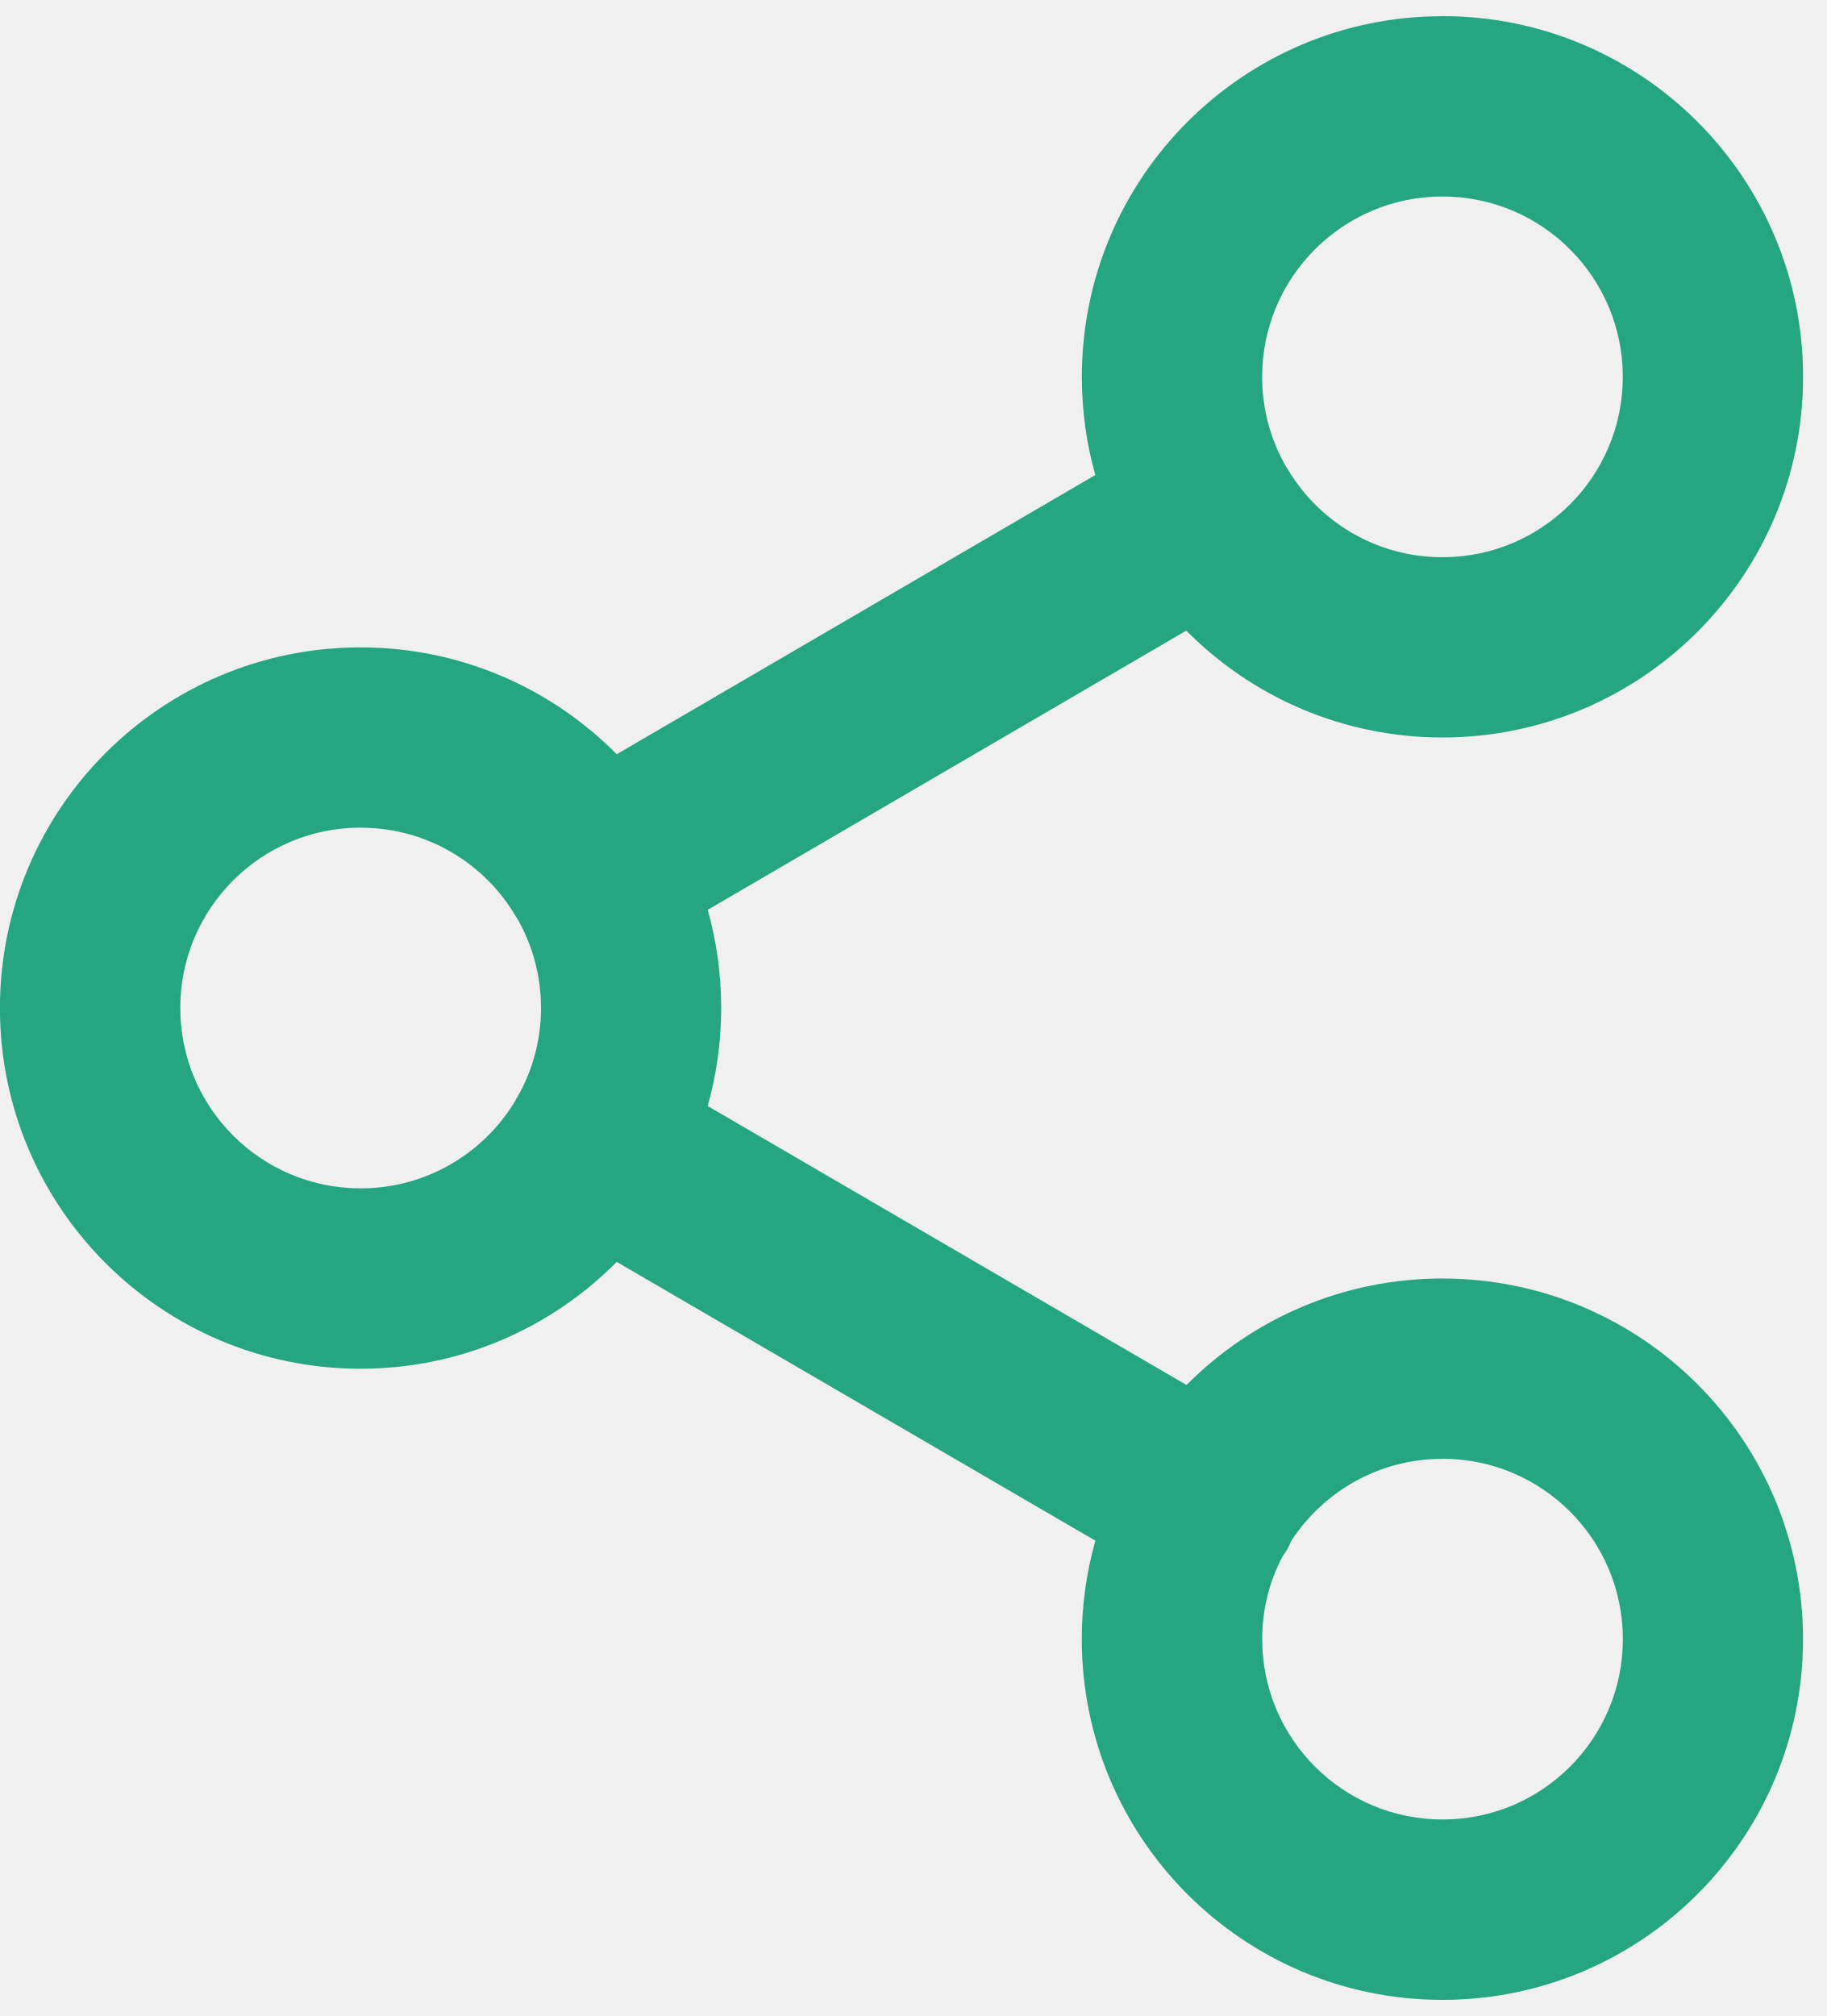
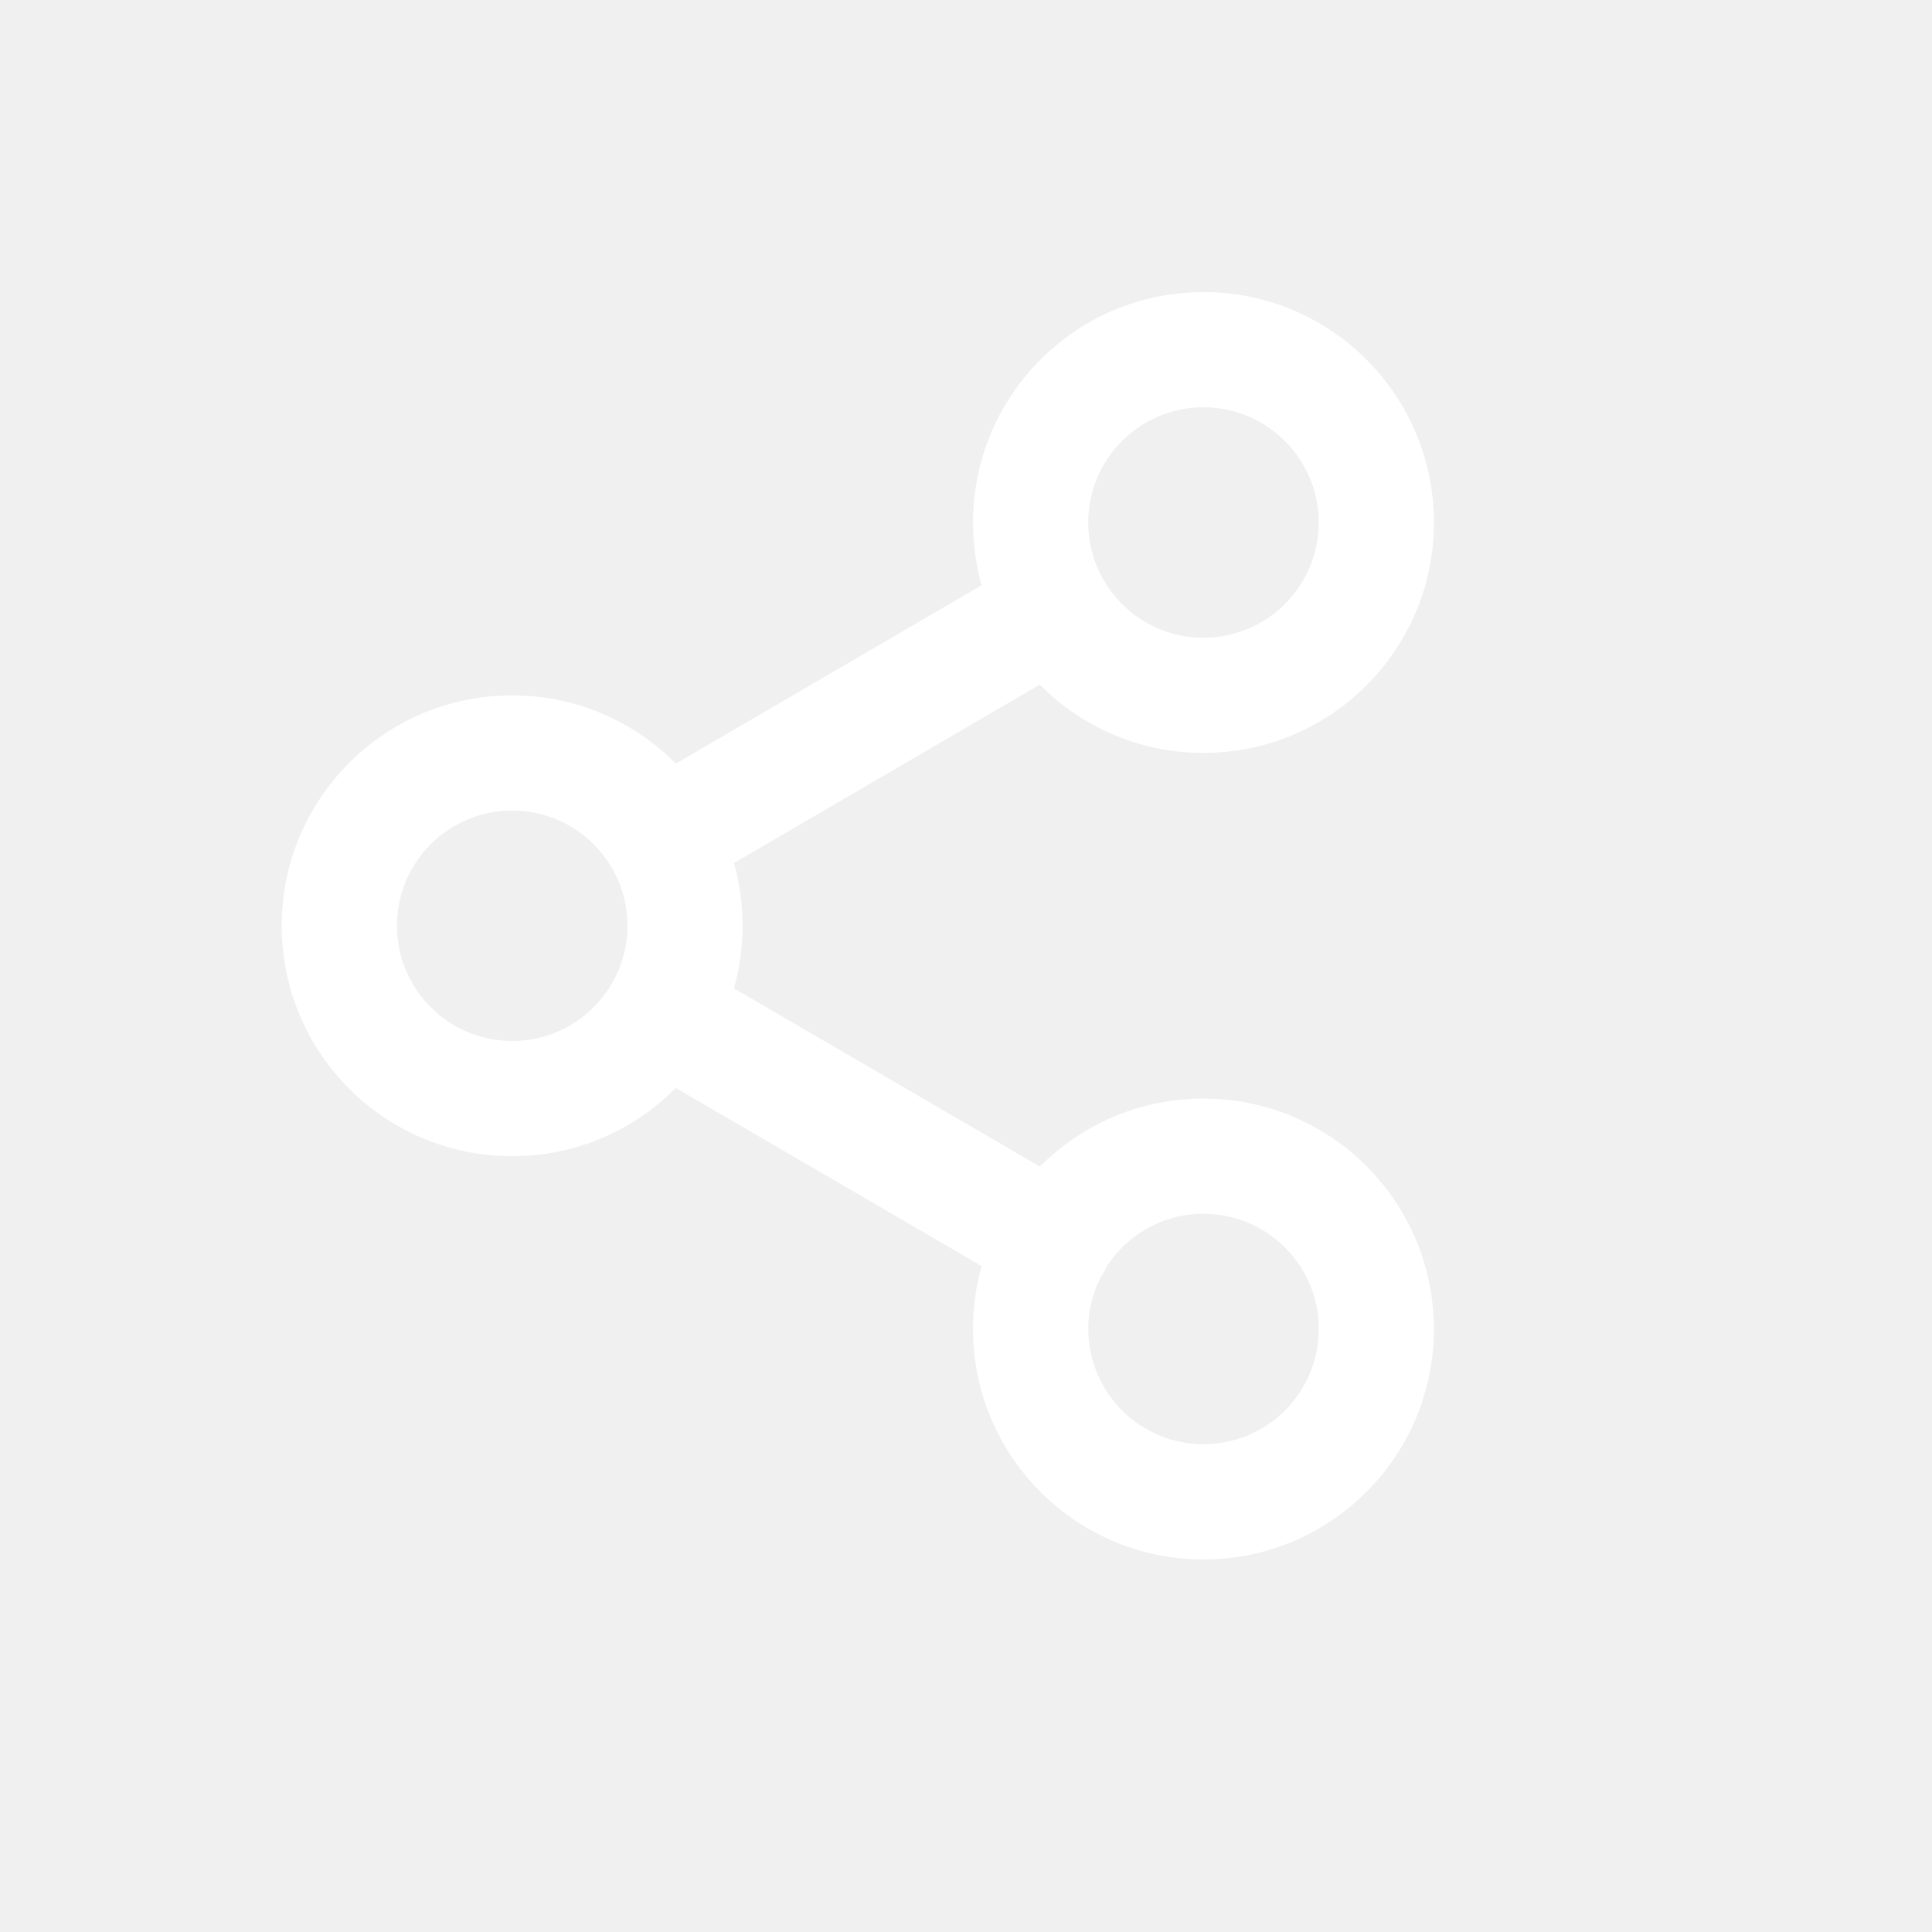
- <svg xmlns="http://www.w3.org/2000/svg" version="1.1" width="29" height="32" viewBox="0 0 29 32">
-   <path d="M22.9 0.256c3.162 0 5.725 2.563 5.725 5.725s-2.563 5.725-5.725 5.725c-1.591 0-3.030-0.649-4.067-1.696l-7.598 4.432c0.14 0.495 0.214 1.018 0.214 1.558s-0.075 1.061-0.214 1.556l7.602 4.428c1.037-1.044 2.474-1.69 4.062-1.69 3.162 0 5.725 2.563 5.725 5.725s-2.563 5.725-5.725 5.725c-3.162 0-5.725-2.563-5.725-5.725 0-0.542 0.075-1.066 0.216-1.563l-7.599-4.426c-1.037 1.047-2.477 1.696-4.067 1.696-3.162 0-5.725-2.563-5.725-5.725s2.563-5.725 5.725-5.725c1.591 0 3.030 0.649 4.067 1.696l7.598-4.432c-0.14-0.495-0.214-1.018-0.214-1.558 0-3.162 2.563-5.725 5.725-5.725zM22.9 23.156c-1.003 0-1.885 0.516-2.396 1.296l-0.060 0.126c-0.024 0.042-0.050 0.082-0.078 0.12-0.211 0.392-0.328 0.842-0.328 1.32 0 1.581 1.282 2.863 2.863 2.863s2.863-1.282 2.863-2.863c0-1.581-1.282-2.863-2.863-2.863zM5.725 13.137c-1.581 0-2.863 1.282-2.863 2.863s1.282 2.863 2.863 2.863c1.044 0 1.958-0.559 2.458-1.394l0.013-0.028c0.005-0.008 0.010-0.016 0.015-0.024 0.241-0.416 0.378-0.9 0.378-1.416 0-0.518-0.137-1.003-0.378-1.422l-0.014-0.018c-0.004-0.008-0.009-0.015-0.013-0.023-0.496-0.839-1.412-1.4-2.458-1.4zM22.9 3.119c-1.581 0-2.863 1.282-2.863 2.863 0 0.518 0.137 1.003 0.378 1.422l0.014 0.018c0.004 0.008 0.009 0.015 0.013 0.023 0.496 0.839 1.412 1.4 2.458 1.4 1.581 0 2.863-1.282 2.863-2.863s-1.282-2.863-2.863-2.863z" fill="#26a581" />
+ <svg xmlns="http://www.w3.org/2000/svg" version="1.1" width="24" height="24" viewBox="0 0 24 24">
+   <path d="M22.9 0.256c3.162 0 5.725 2.563 5.725 5.725s-2.563 5.725-5.725 5.725c-1.591 0-3.030-0.649-4.067-1.696l-7.598 4.432c0.14 0.495 0.214 1.018 0.214 1.558s-0.075 1.061-0.214 1.556l7.602 4.428c1.037-1.044 2.474-1.69 4.062-1.69 3.162 0 5.725 2.563 5.725 5.725s-2.563 5.725-5.725 5.725c-3.162 0-5.725-2.563-5.725-5.725 0-0.542 0.075-1.066 0.216-1.563l-7.599-4.426c-1.037 1.047-2.477 1.696-4.067 1.696-3.162 0-5.725-2.563-5.725-5.725s2.563-5.725 5.725-5.725c1.591 0 3.030 0.649 4.067 1.696l7.598-4.432c-0.14-0.495-0.214-1.018-0.214-1.558 0-3.162 2.563-5.725 5.725-5.725zM22.9 23.156c-1.003 0-1.885 0.516-2.396 1.296l-0.060 0.126c-0.024 0.042-0.050 0.082-0.078 0.12-0.211 0.392-0.328 0.842-0.328 1.32 0 1.581 1.282 2.863 2.863 2.863s2.863-1.282 2.863-2.863c0-1.581-1.282-2.863-2.863-2.863zM5.725 13.137c-1.581 0-2.863 1.282-2.863 2.863s1.282 2.863 2.863 2.863c1.044 0 1.958-0.559 2.458-1.394l0.013-0.028c0.005-0.008 0.010-0.016 0.015-0.024 0.241-0.416 0.378-0.9 0.378-1.416 0-0.518-0.137-1.003-0.378-1.422l-0.014-0.018c-0.004-0.008-0.009-0.015-0.013-0.023-0.496-0.839-1.412-1.4-2.458-1.4zM22.9 3.119c-1.581 0-2.863 1.282-2.863 2.863 0 0.518 0.137 1.003 0.378 1.422l0.014 0.018c0.004 0.008 0.009 0.015 0.013 0.023 0.496 0.839 1.412 1.4 2.458 1.4 1.581 0 2.863-1.282 2.863-2.863s-1.282-2.863-2.863-2.863z" fill="white" transform="scale(0.5) translate(7 7)" />
</svg>
